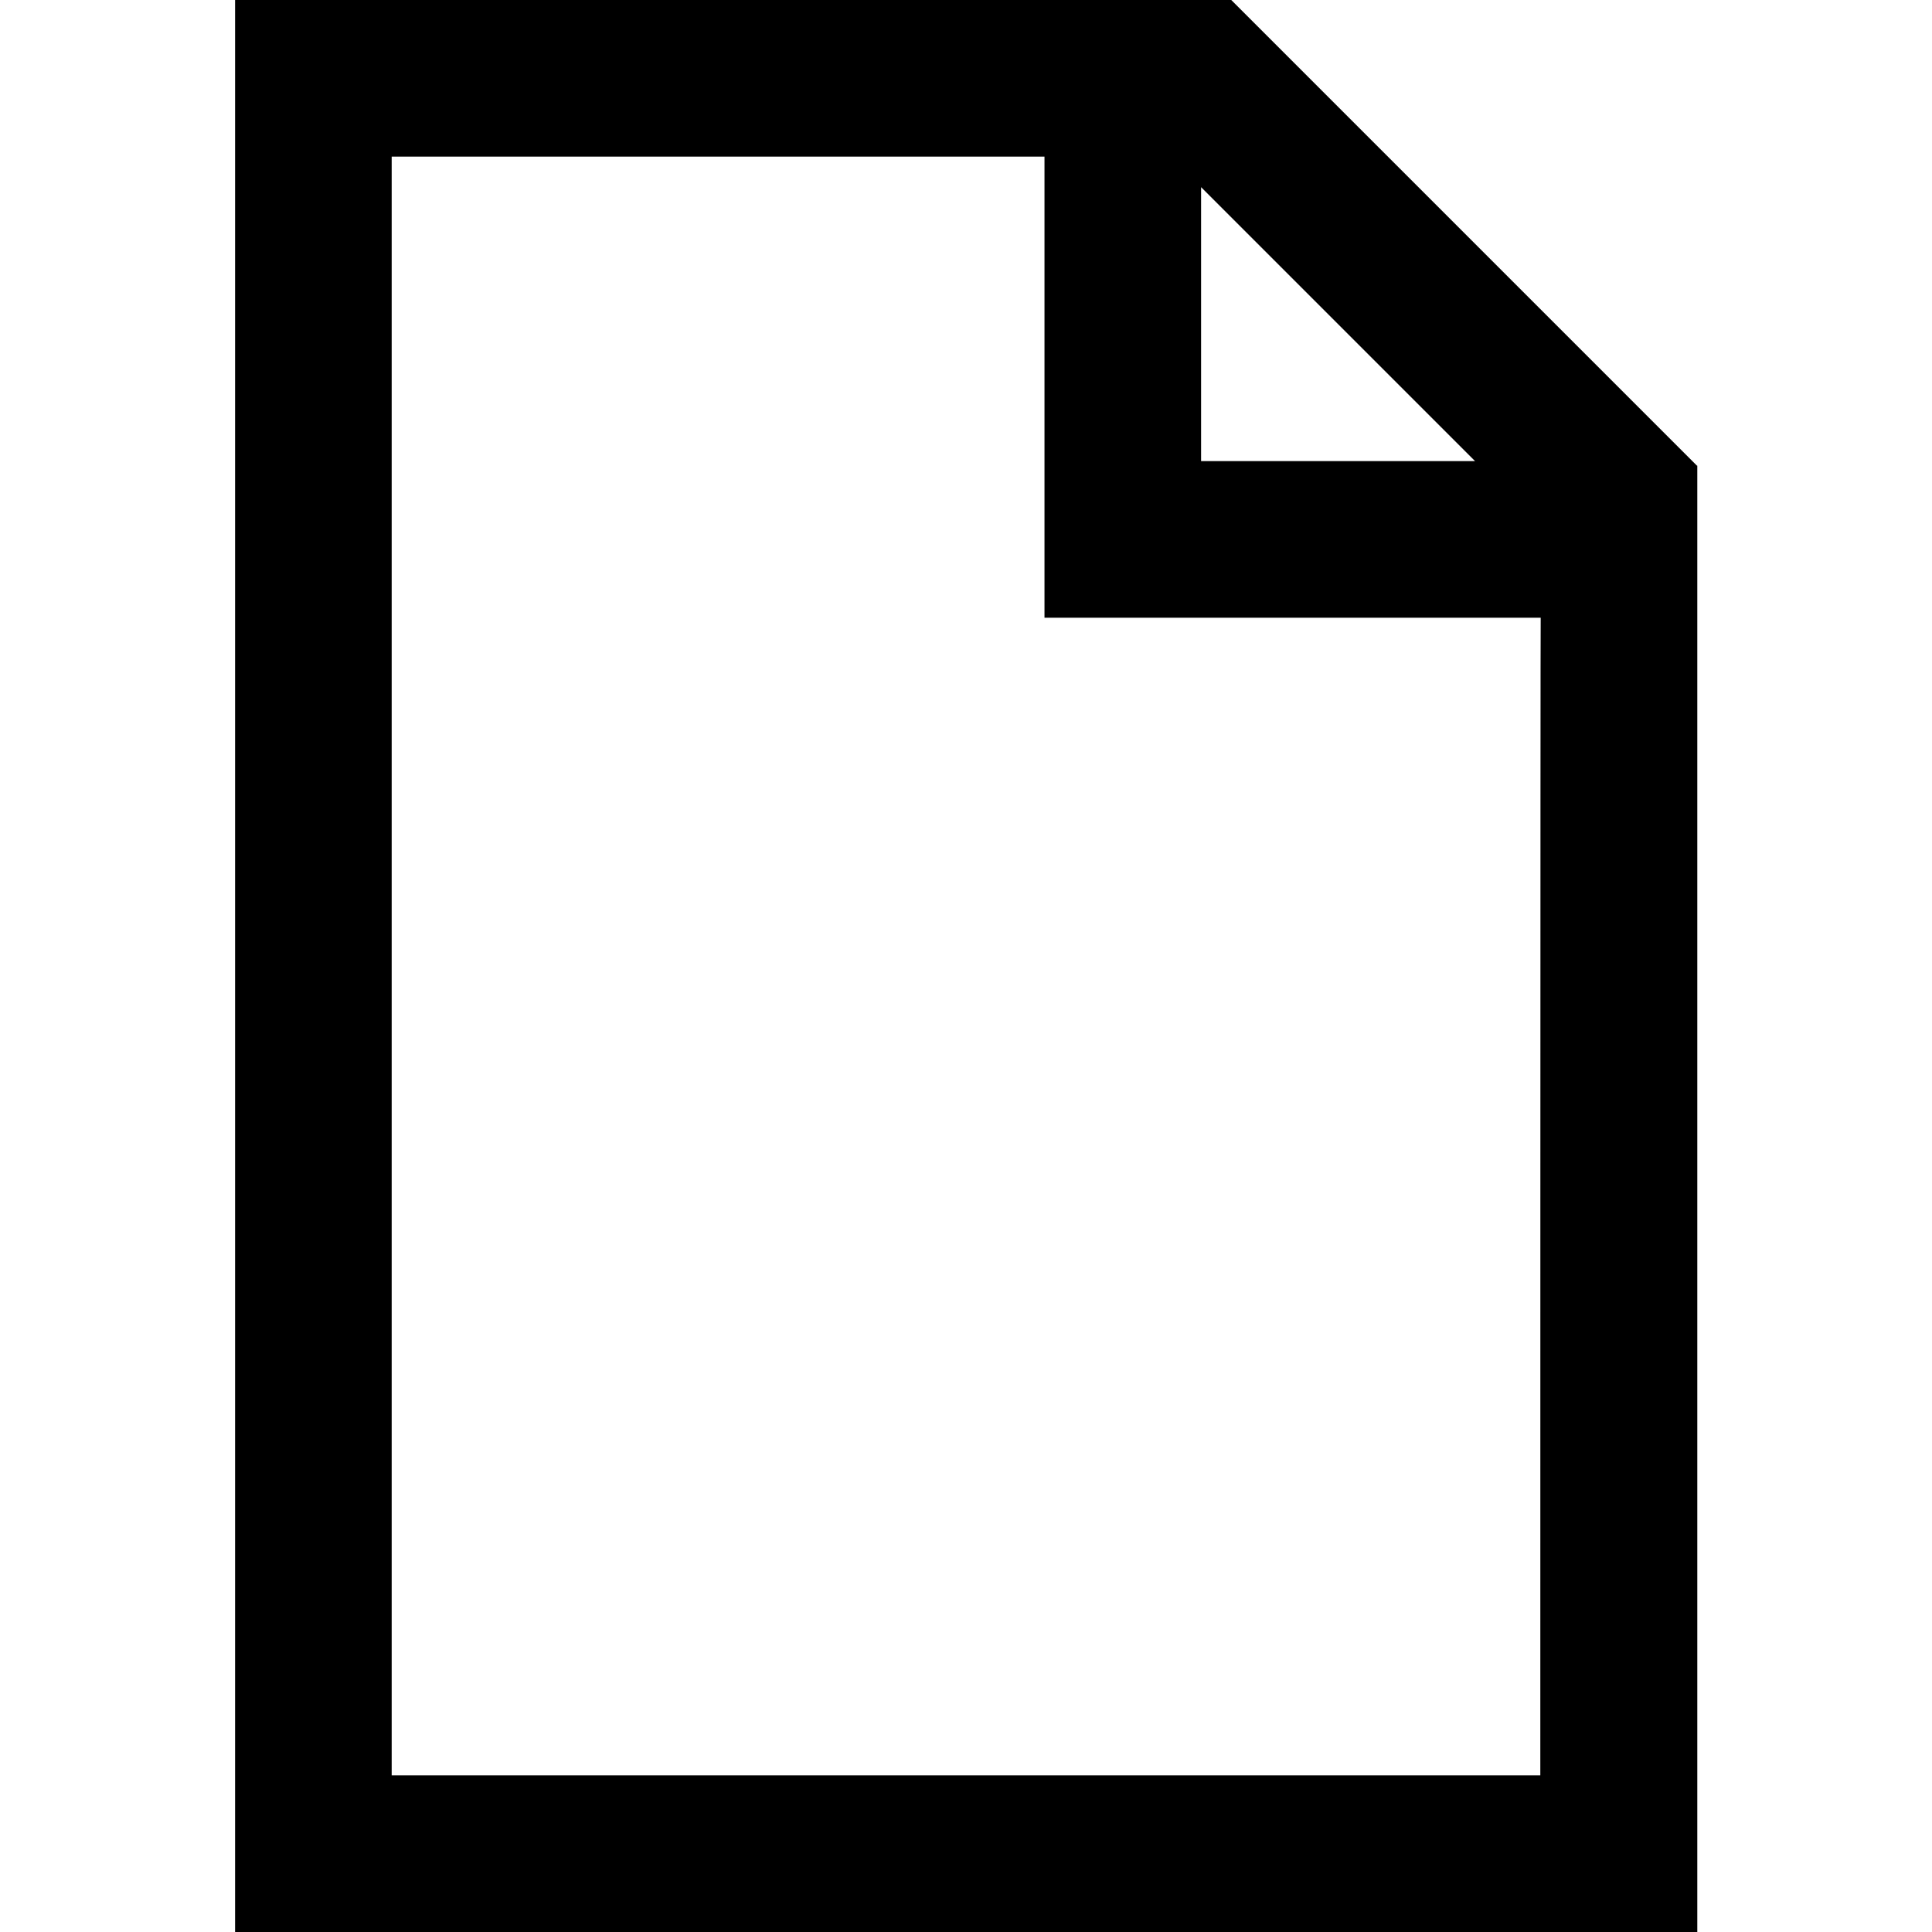
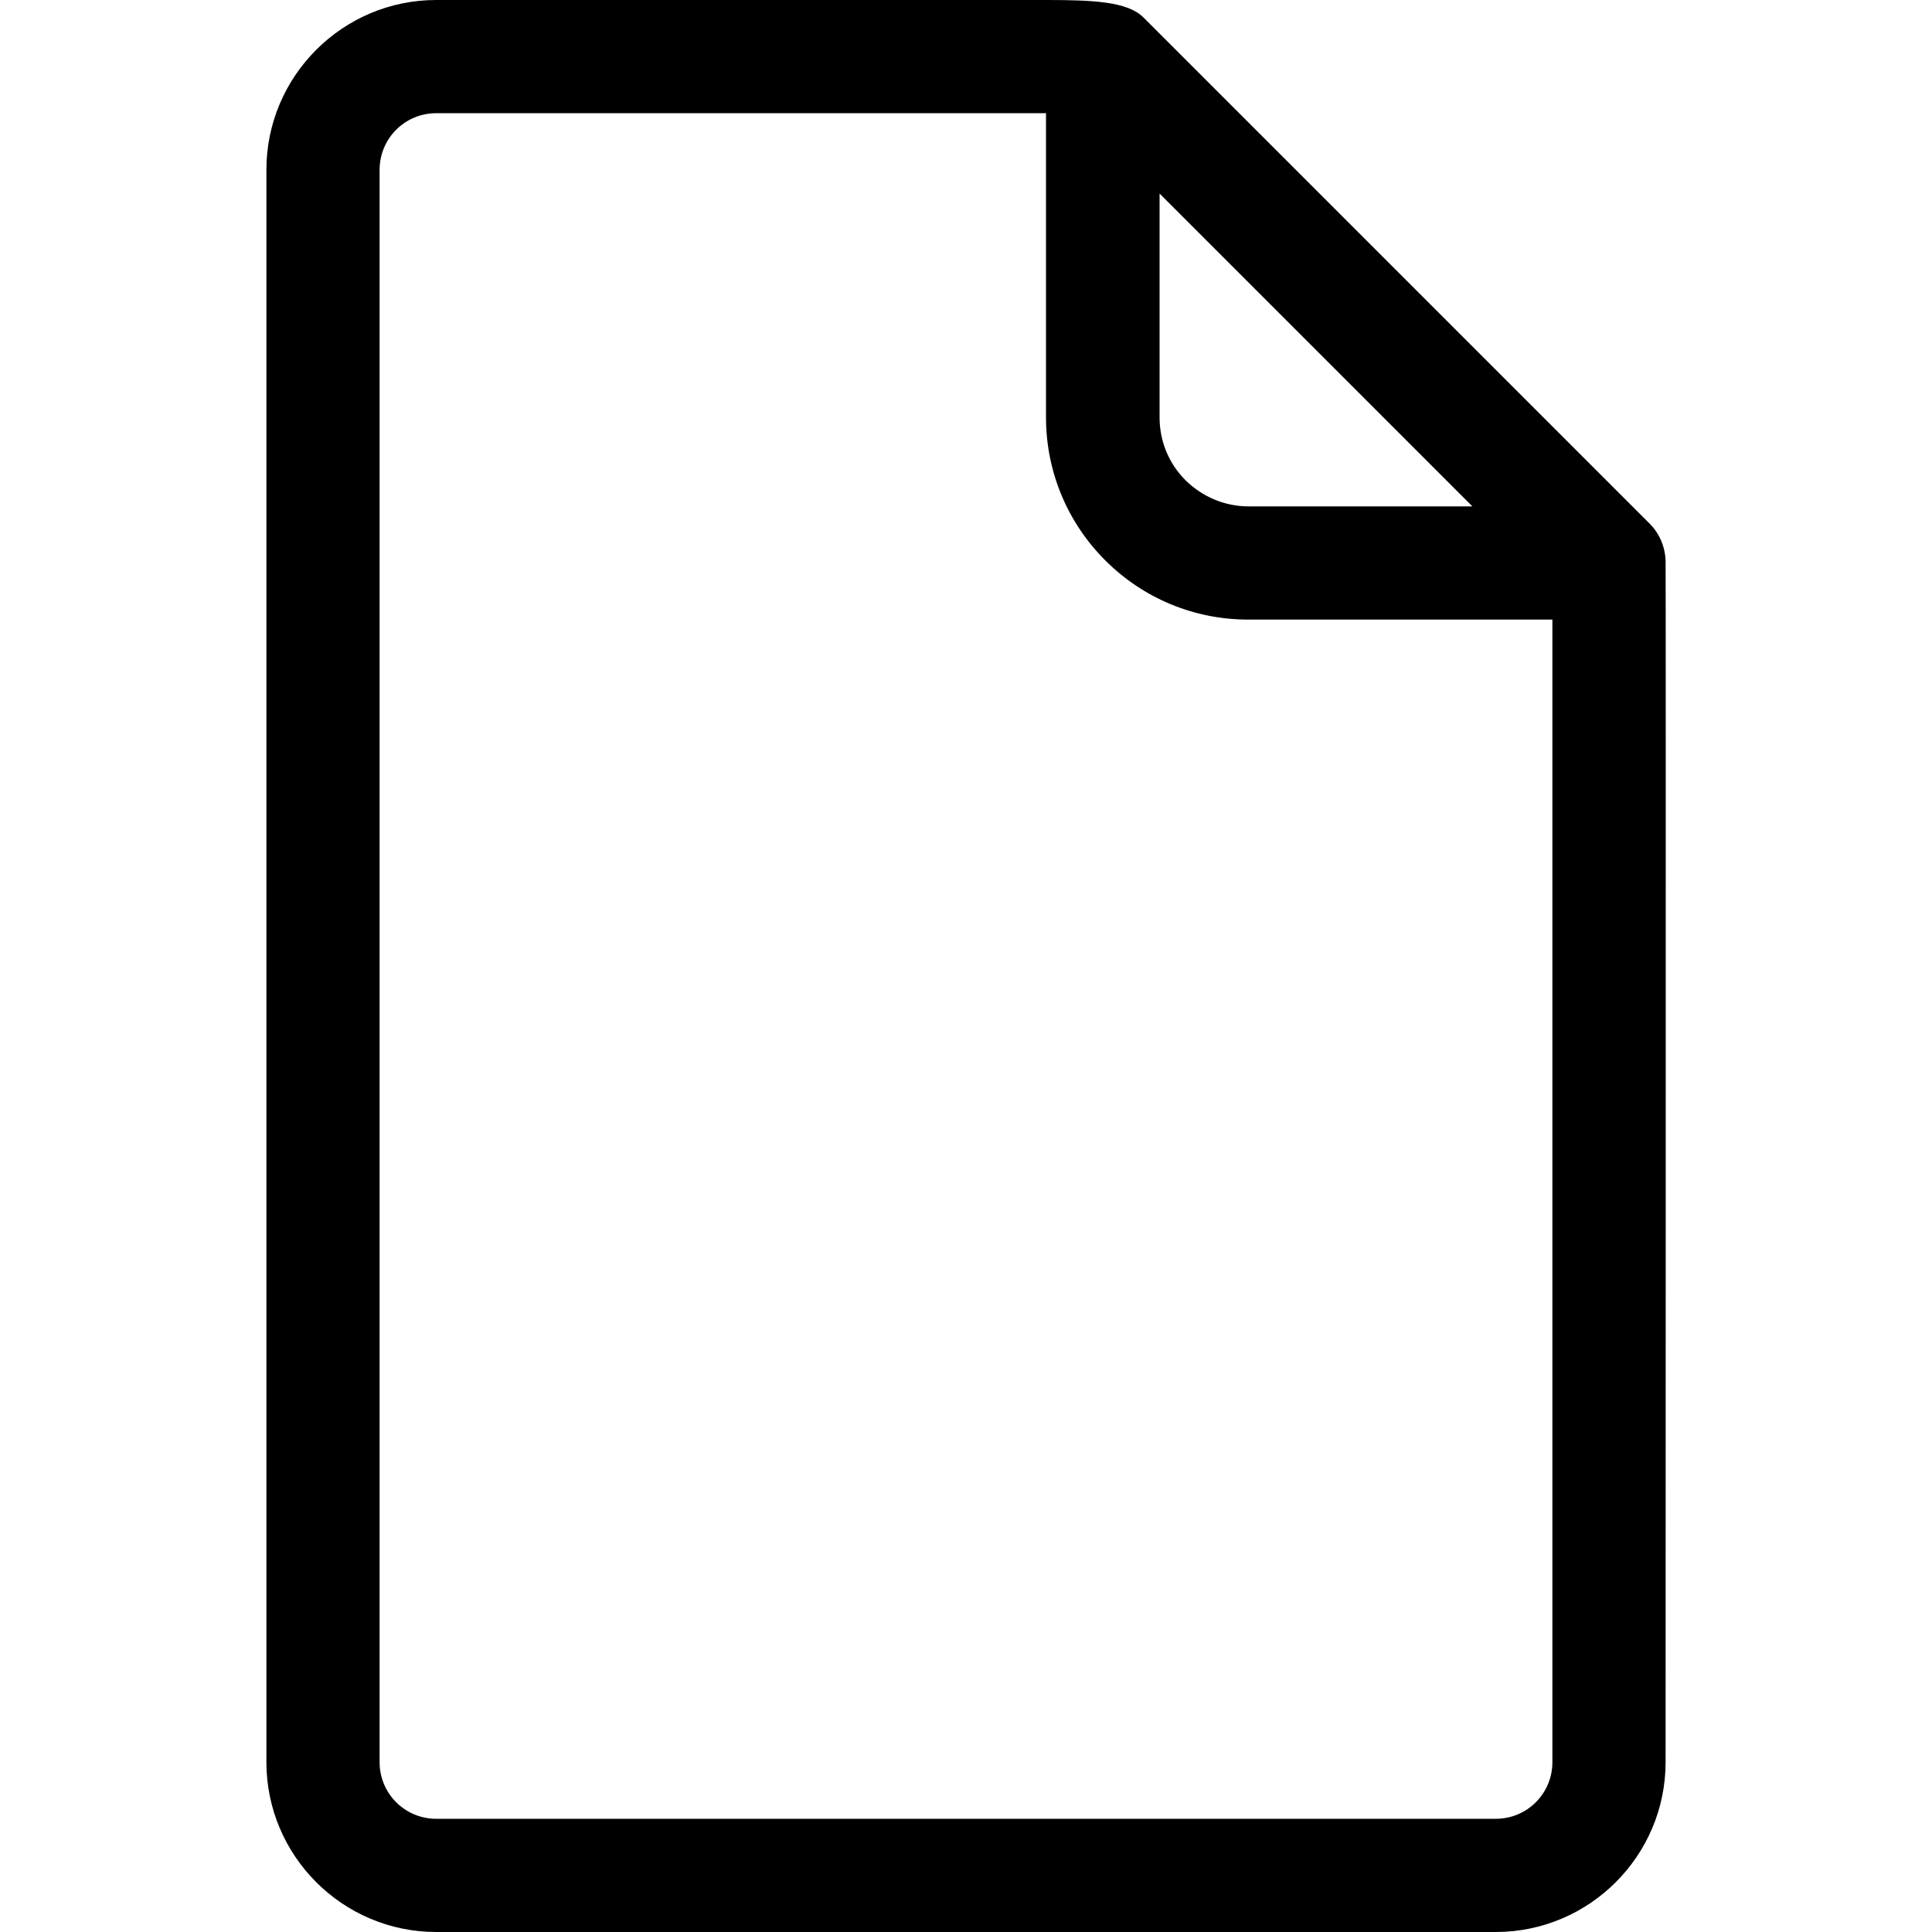
<svg xmlns="http://www.w3.org/2000/svg" version="1.1" id="Layer_1" x="0px" y="0px" viewBox="0 0 512 512" style="enable-background:new 0 0 512 512;" xml:space="preserve">
-   <path d="M449.7,123.4L326.3,0H62.3v512h387.5V123.4z M318.3,49.6l72.6,72.6h-72.6C318.3,122.2,318.3,49.6,318.3,49.6z M408.2,470.5  H103.8v-429h173v122.2h131.5C408.2,163.7,408.2,470.5,408.2,470.5z" />
+   <path d="M437.2,138.8L303,4.6C298.8,0.4,289.6,0,277.2,0H115.6c-24.8,0-45,20.2-45,45v422c0,24.8,20.2,45,45,45h280.8  c24.8,0,45-20.2,45-45c0,0,0.1-316.2,0-318.3C441.3,145.1,439.9,141.5,437.2,138.8z M307.2,51.2l83,83h-59.3  c-6.3,0-12.2-2.5-16.7-6.9c-4.5-4.5-6.9-10.4-6.9-16.7V51.2z M411.4,467c0,8.3-6.7,15-15,15H115.6c-8.3,0-15-6.7-15-15V45  c0-8.3,6.7-15,15-15h161.6v80.6c0,14.3,5.6,27.8,15.7,37.9c10.1,10.1,23.6,15.7,37.9,15.7h80.6V467z" />
</svg>
